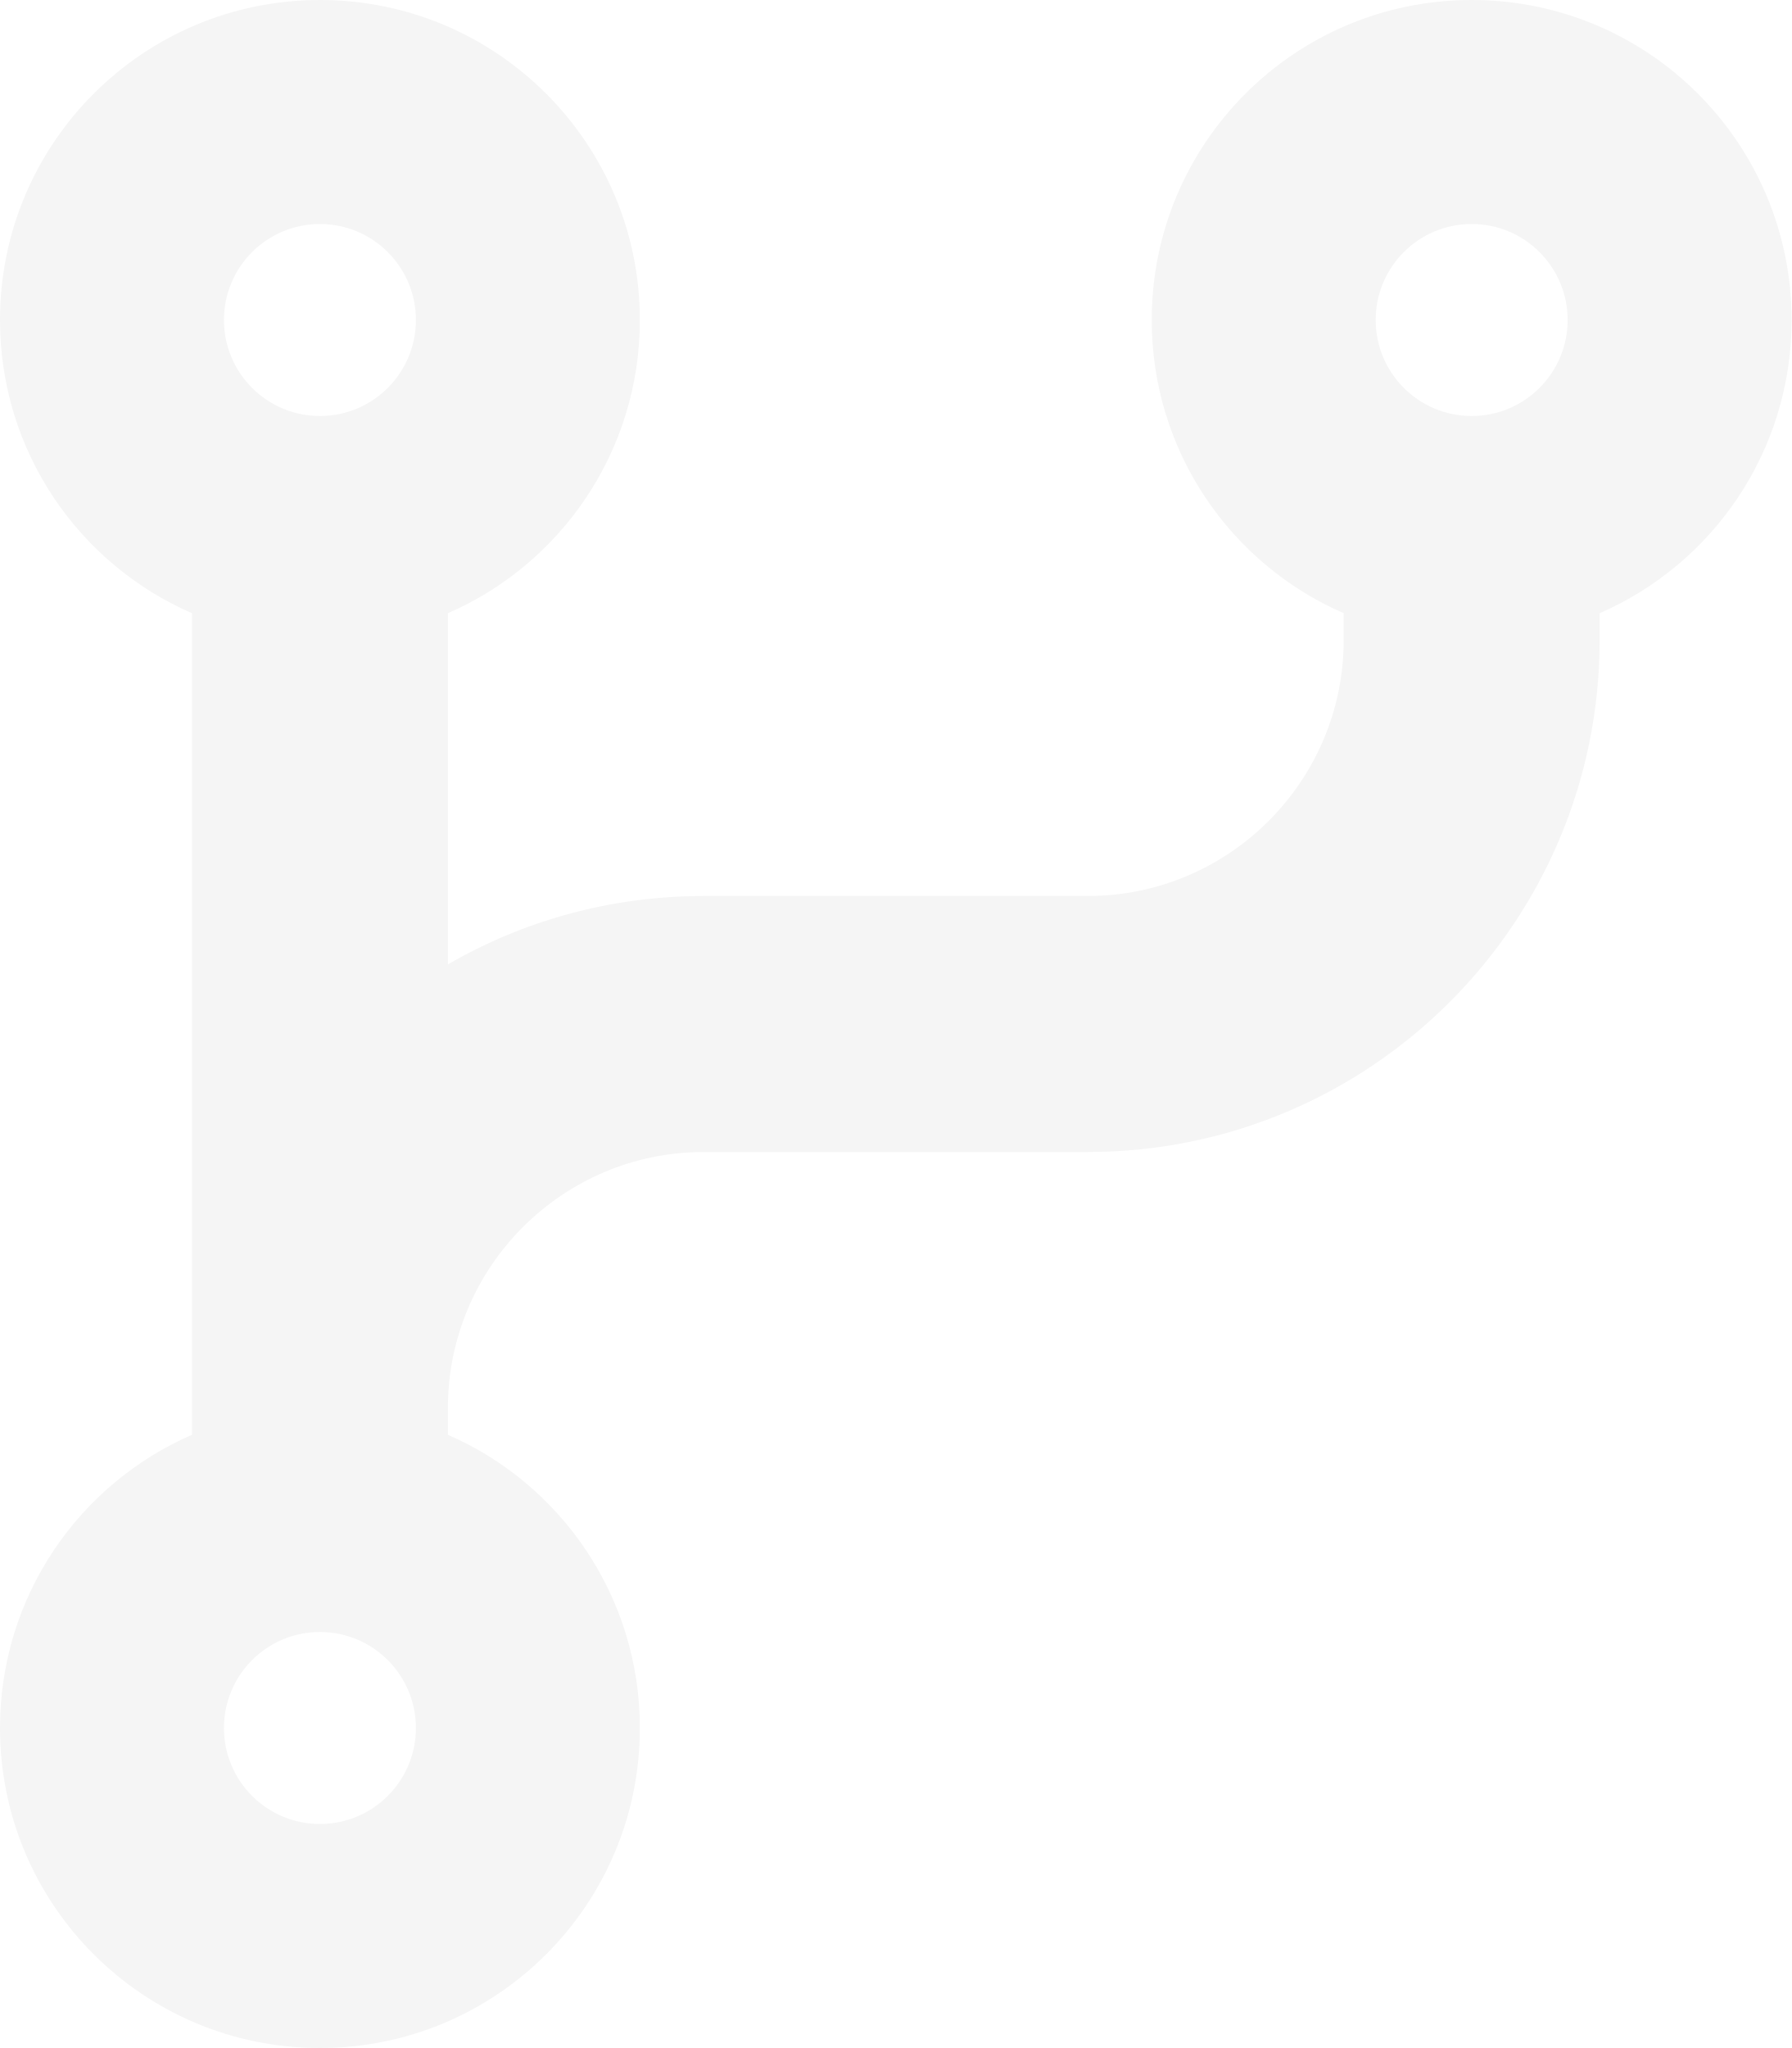
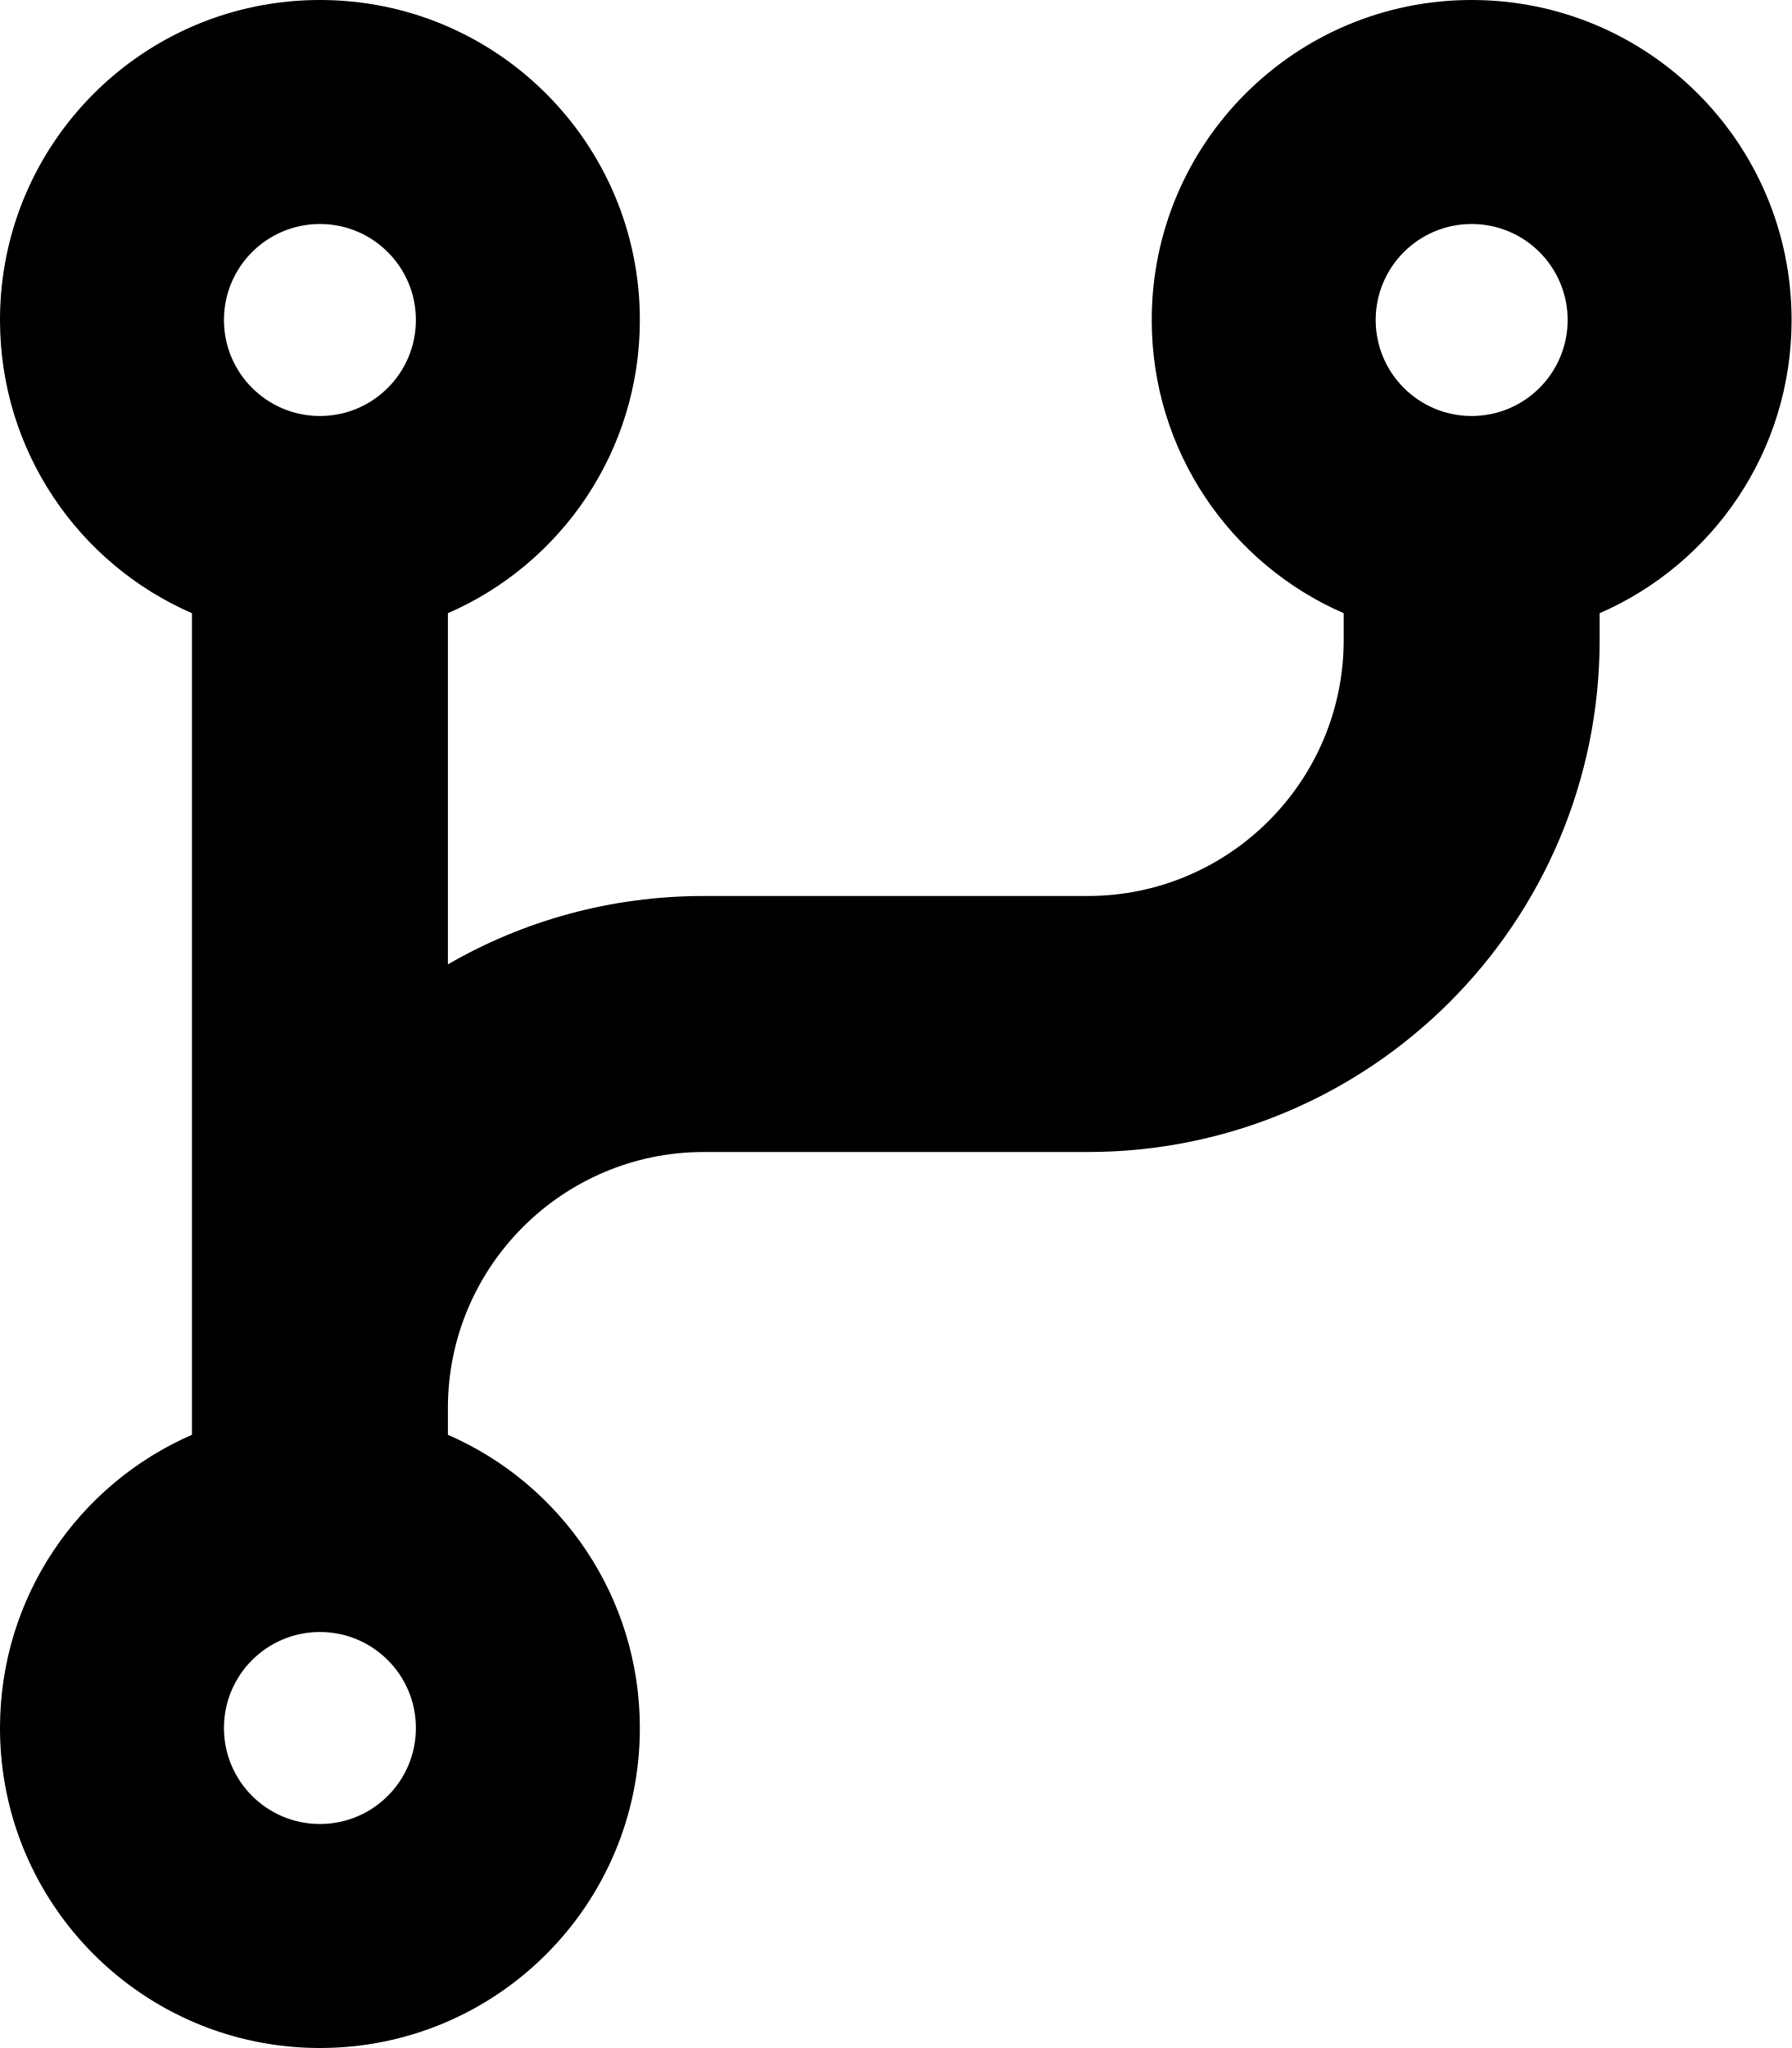
- <svg xmlns="http://www.w3.org/2000/svg" height="1em" viewBox="0 0 448 512">
-   <style>svg{fill:#f5f5f5}</style>
-   <path d="M80 104a24 24 0 1 0 0-48 24 24 0 1 0 0 48zm80-24c0 32.8-19.7 61-48 73.3v87.8c18.8-10.9 40.7-17.1 64-17.1h96c35.3 0 64-28.7 64-64v-6.7C307.7 141 288 112.8 288 80c0-44.2 35.8-80 80-80s80 35.8 80 80c0 32.8-19.7 61-48 73.3V160c0 70.7-57.3 128-128 128H176c-35.3 0-64 28.7-64 64v6.7c28.3 12.3 48 40.5 48 73.3c0 44.2-35.8 80-80 80s-80-35.8-80-80c0-32.8 19.7-61 48-73.3V352 153.3C19.7 141 0 112.8 0 80C0 35.8 35.8 0 80 0s80 35.8 80 80zm232 0a24 24 0 1 0 -48 0 24 24 0 1 0 48 0zM80 456a24 24 0 1 0 0-48 24 24 0 1 0 0 48z" />
+ <svg xmlns="http://www.w3.org/2000/svg" viewBox="0 0 448 512">
+   <path fill="#000000" d="M80 104a24 24 0 1 0 0-48 24 24 0 1 0 0 48zm80-24c0 32.8-19.7 61-48 73.3l0 87.8c18.8-10.9 40.7-17.1 64-17.1l96 0c35.3 0 64-28.7 64-64l0-6.7C307.7 141 288 112.8 288 80c0-44.2 35.8-80 80-80s80 35.8 80 80c0 32.8-19.7 61-48 73.3l0 6.7c0 70.7-57.3 128-128 128l-96 0c-35.3 0-64 28.7-64 64l0 6.7c28.3 12.3 48 40.5 48 73.3c0 44.2-35.8 80-80 80s-80-35.8-80-80c0-32.8 19.7-61 48-73.3l0-6.7 0-198.7C19.7 141 0 112.8 0 80C0 35.8 35.8 0 80 0s80 35.8 80 80zm232 0a24 24 0 1 0 -48 0 24 24 0 1 0 48 0zM80 456a24 24 0 1 0 0-48 24 24 0 1 0 0 48z" />
</svg>
